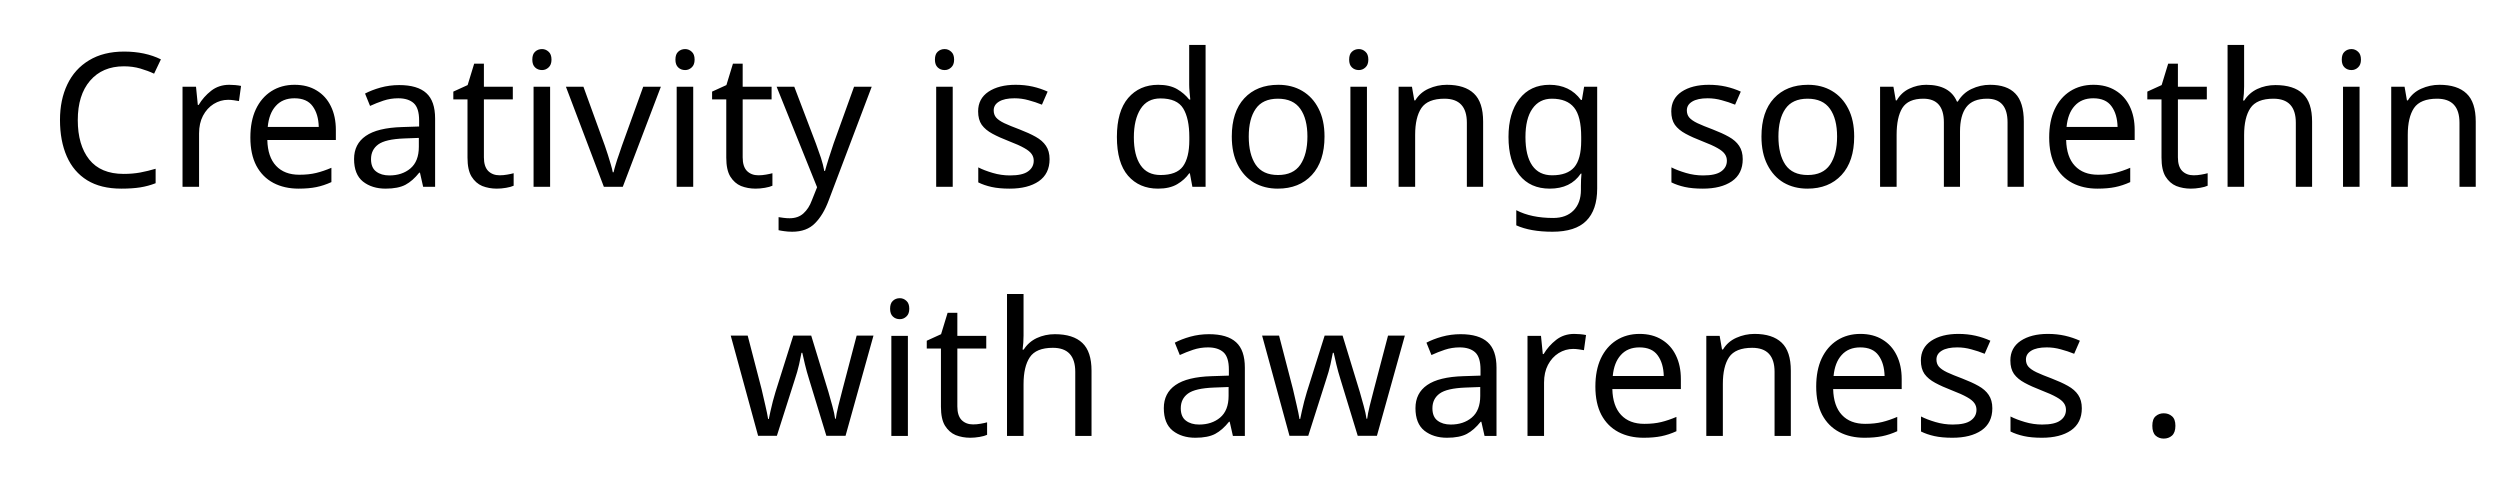
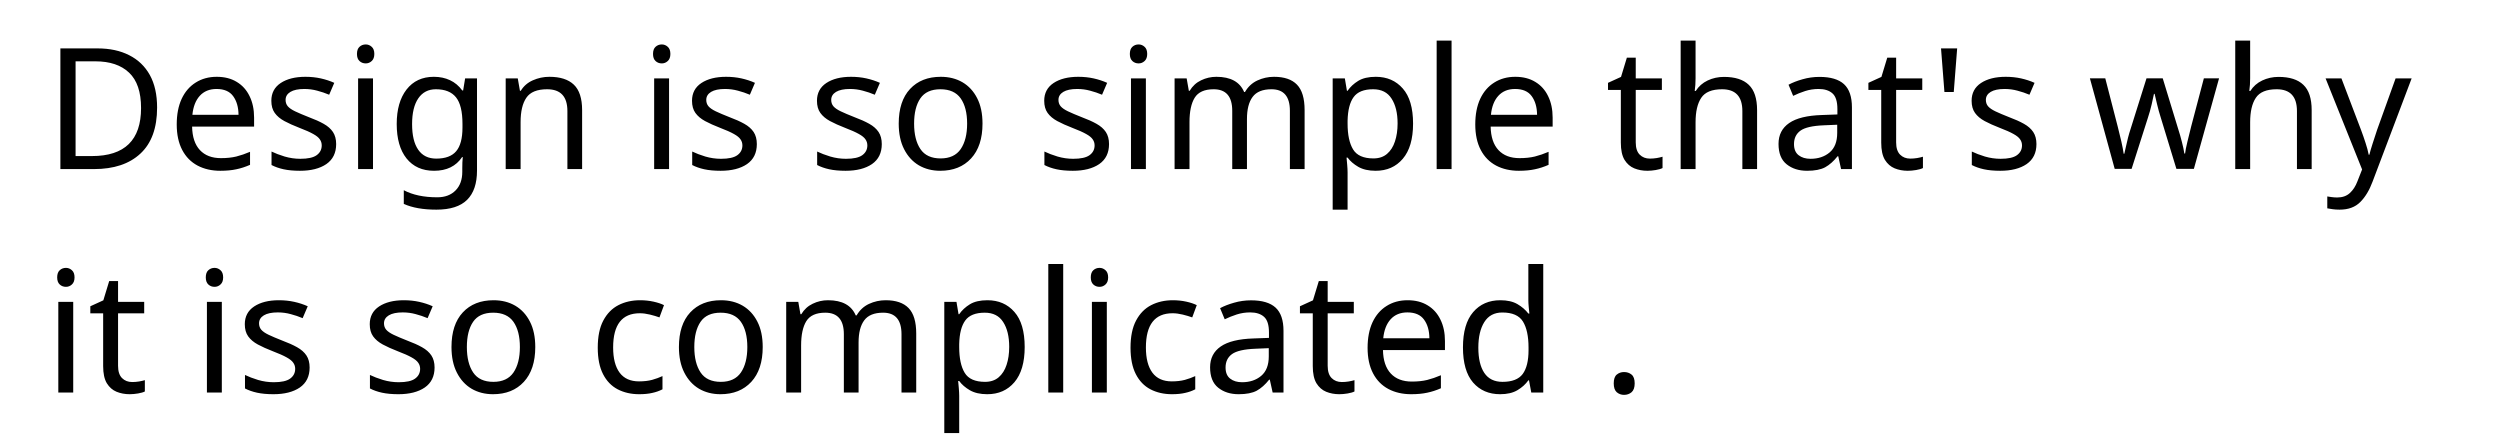
- <svg xmlns="http://www.w3.org/2000/svg" width="281" height="56" viewBox="0 0 281 56">
-   <text id="mobliecreativity" font-size="21" font-family="Sylfaen">
-     <tspan x="0" y="21" xml:space="preserve"> Creativity is doing something</tspan>
-     <tspan x="0" y="49" xml:space="preserve">               with awareness .</tspan>
+ <svg xmlns="http://www.w3.org/2000/svg" width="414" height="74" viewBox="0 0 414 74">
+   <text id="mobliecreativity" font-size="28" font-family="Sylfaen">
+     <tspan x="0" y="28" xml:space="preserve"> Design is so simple that's why </tspan>
+     <tspan x="0" y="65" xml:space="preserve"> it is so complicated . </tspan>
  </text>
</svg>
